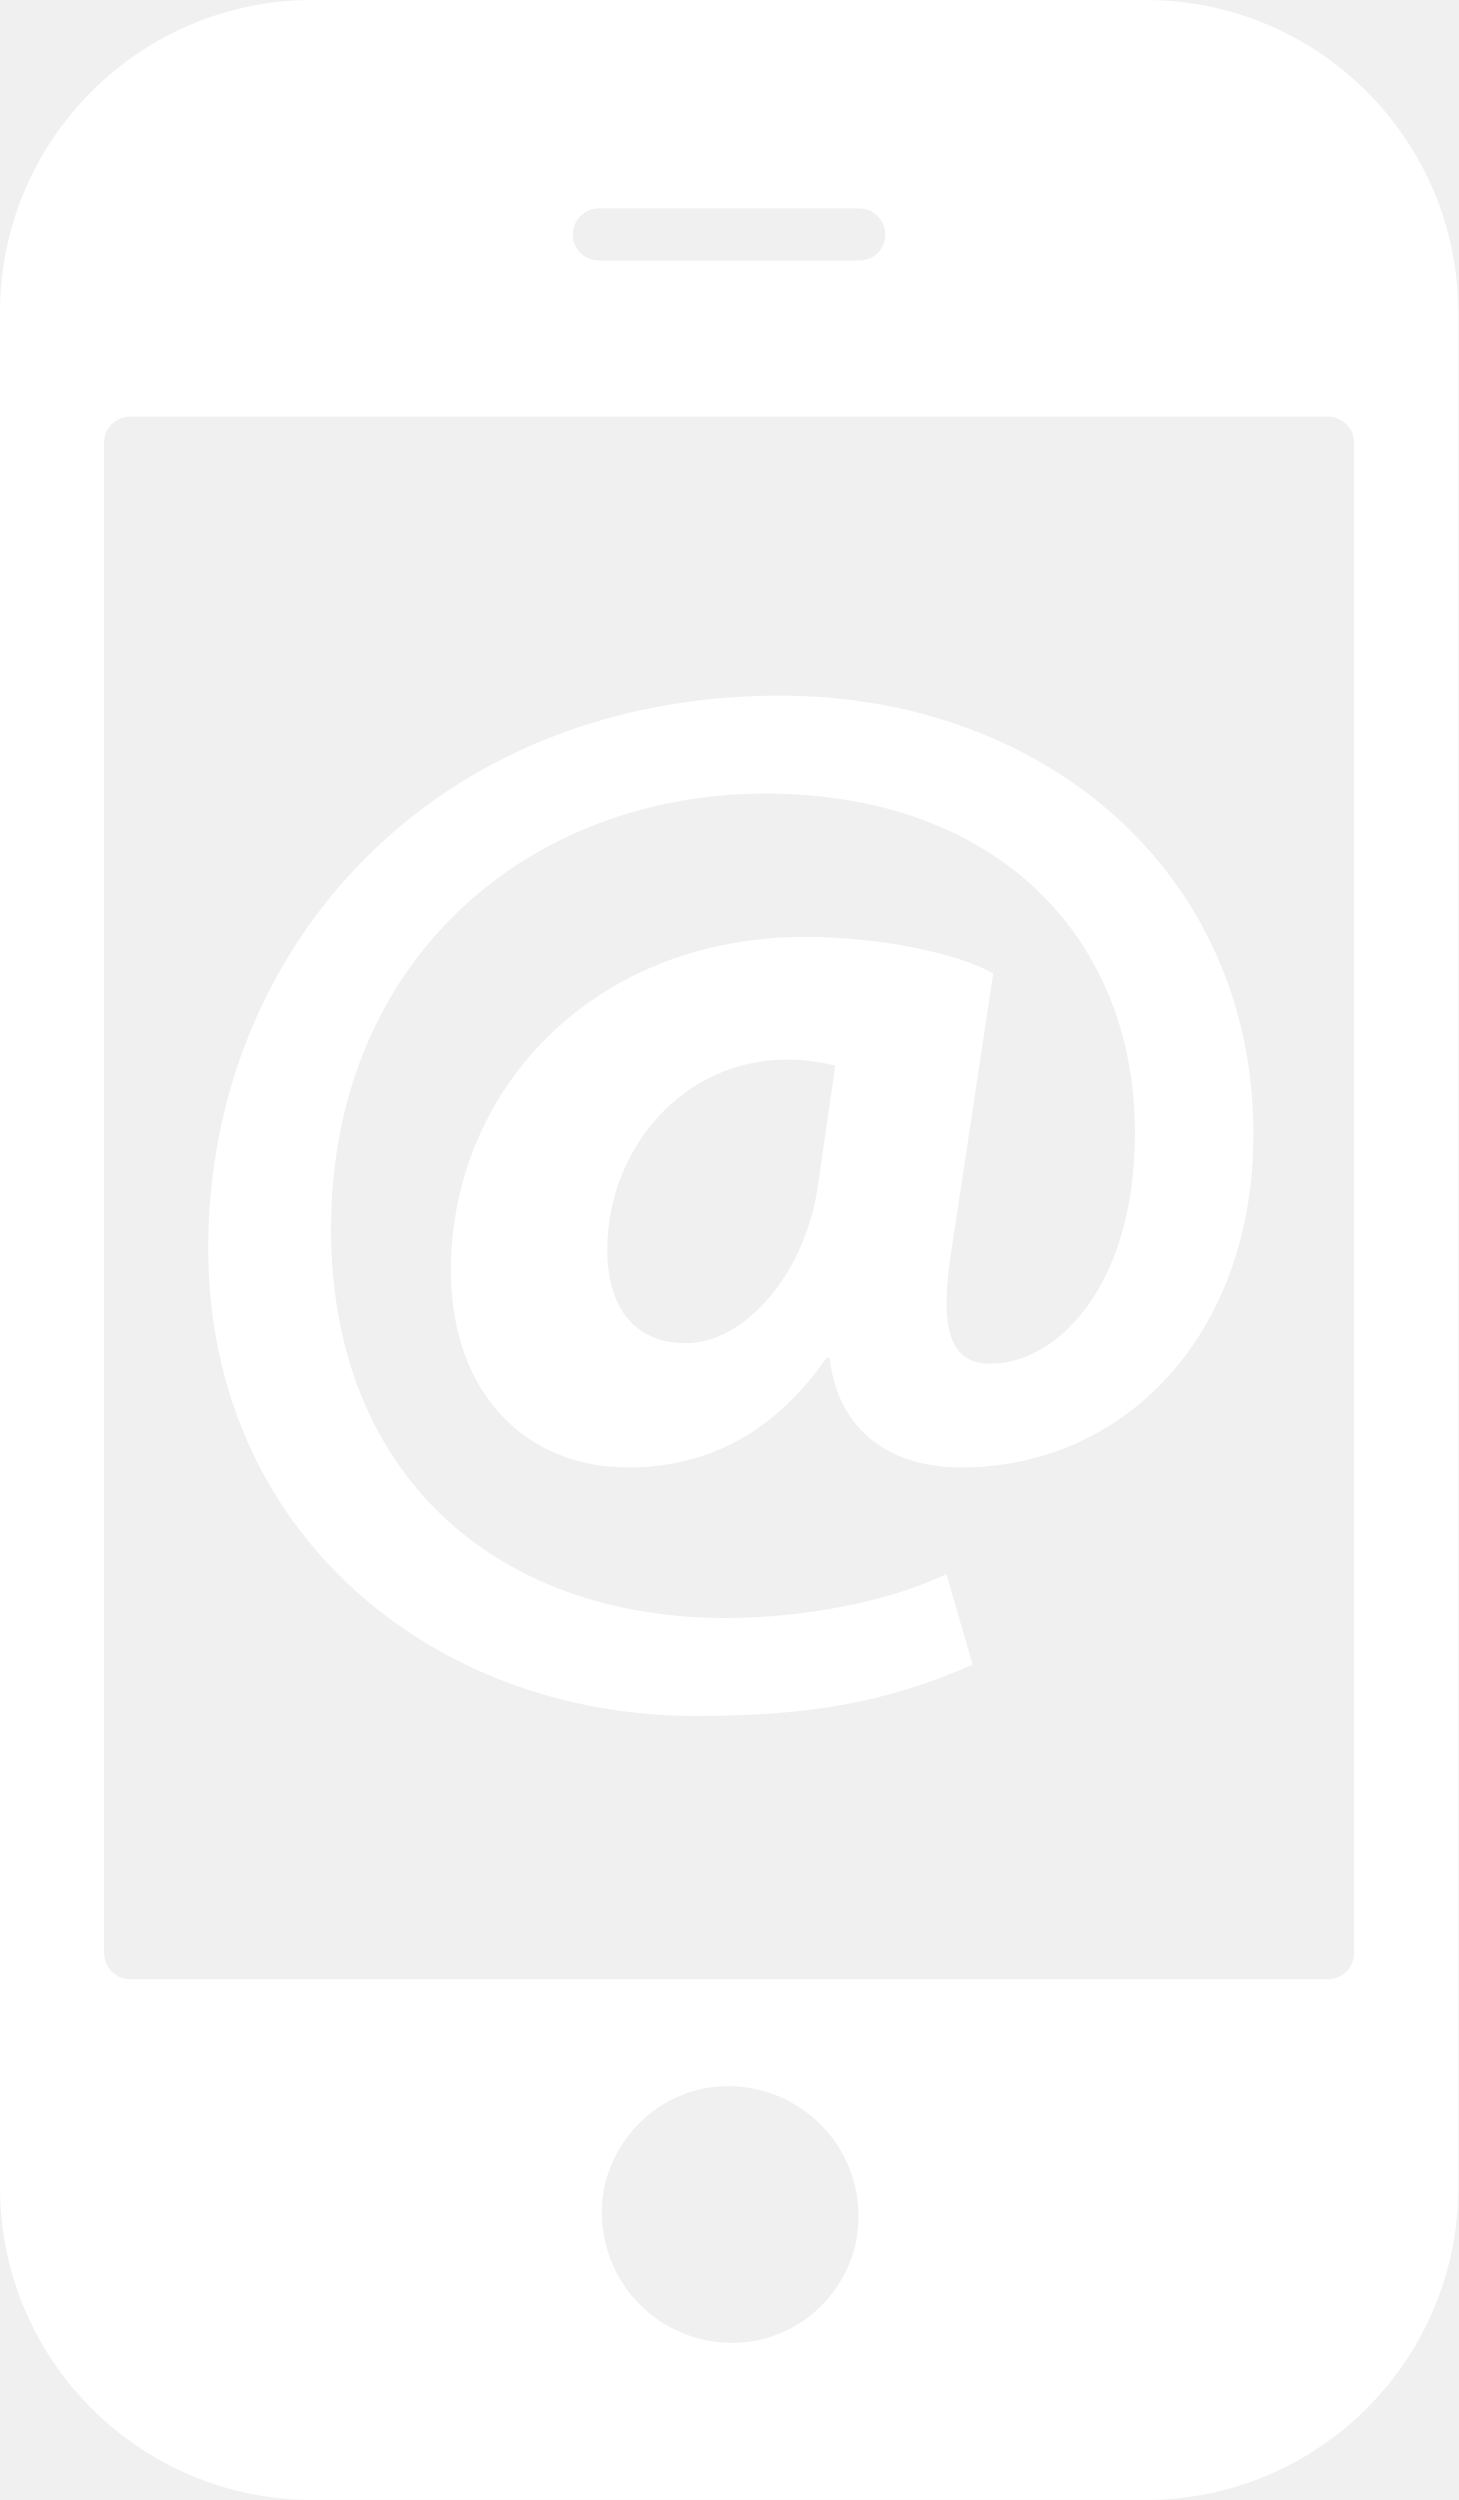
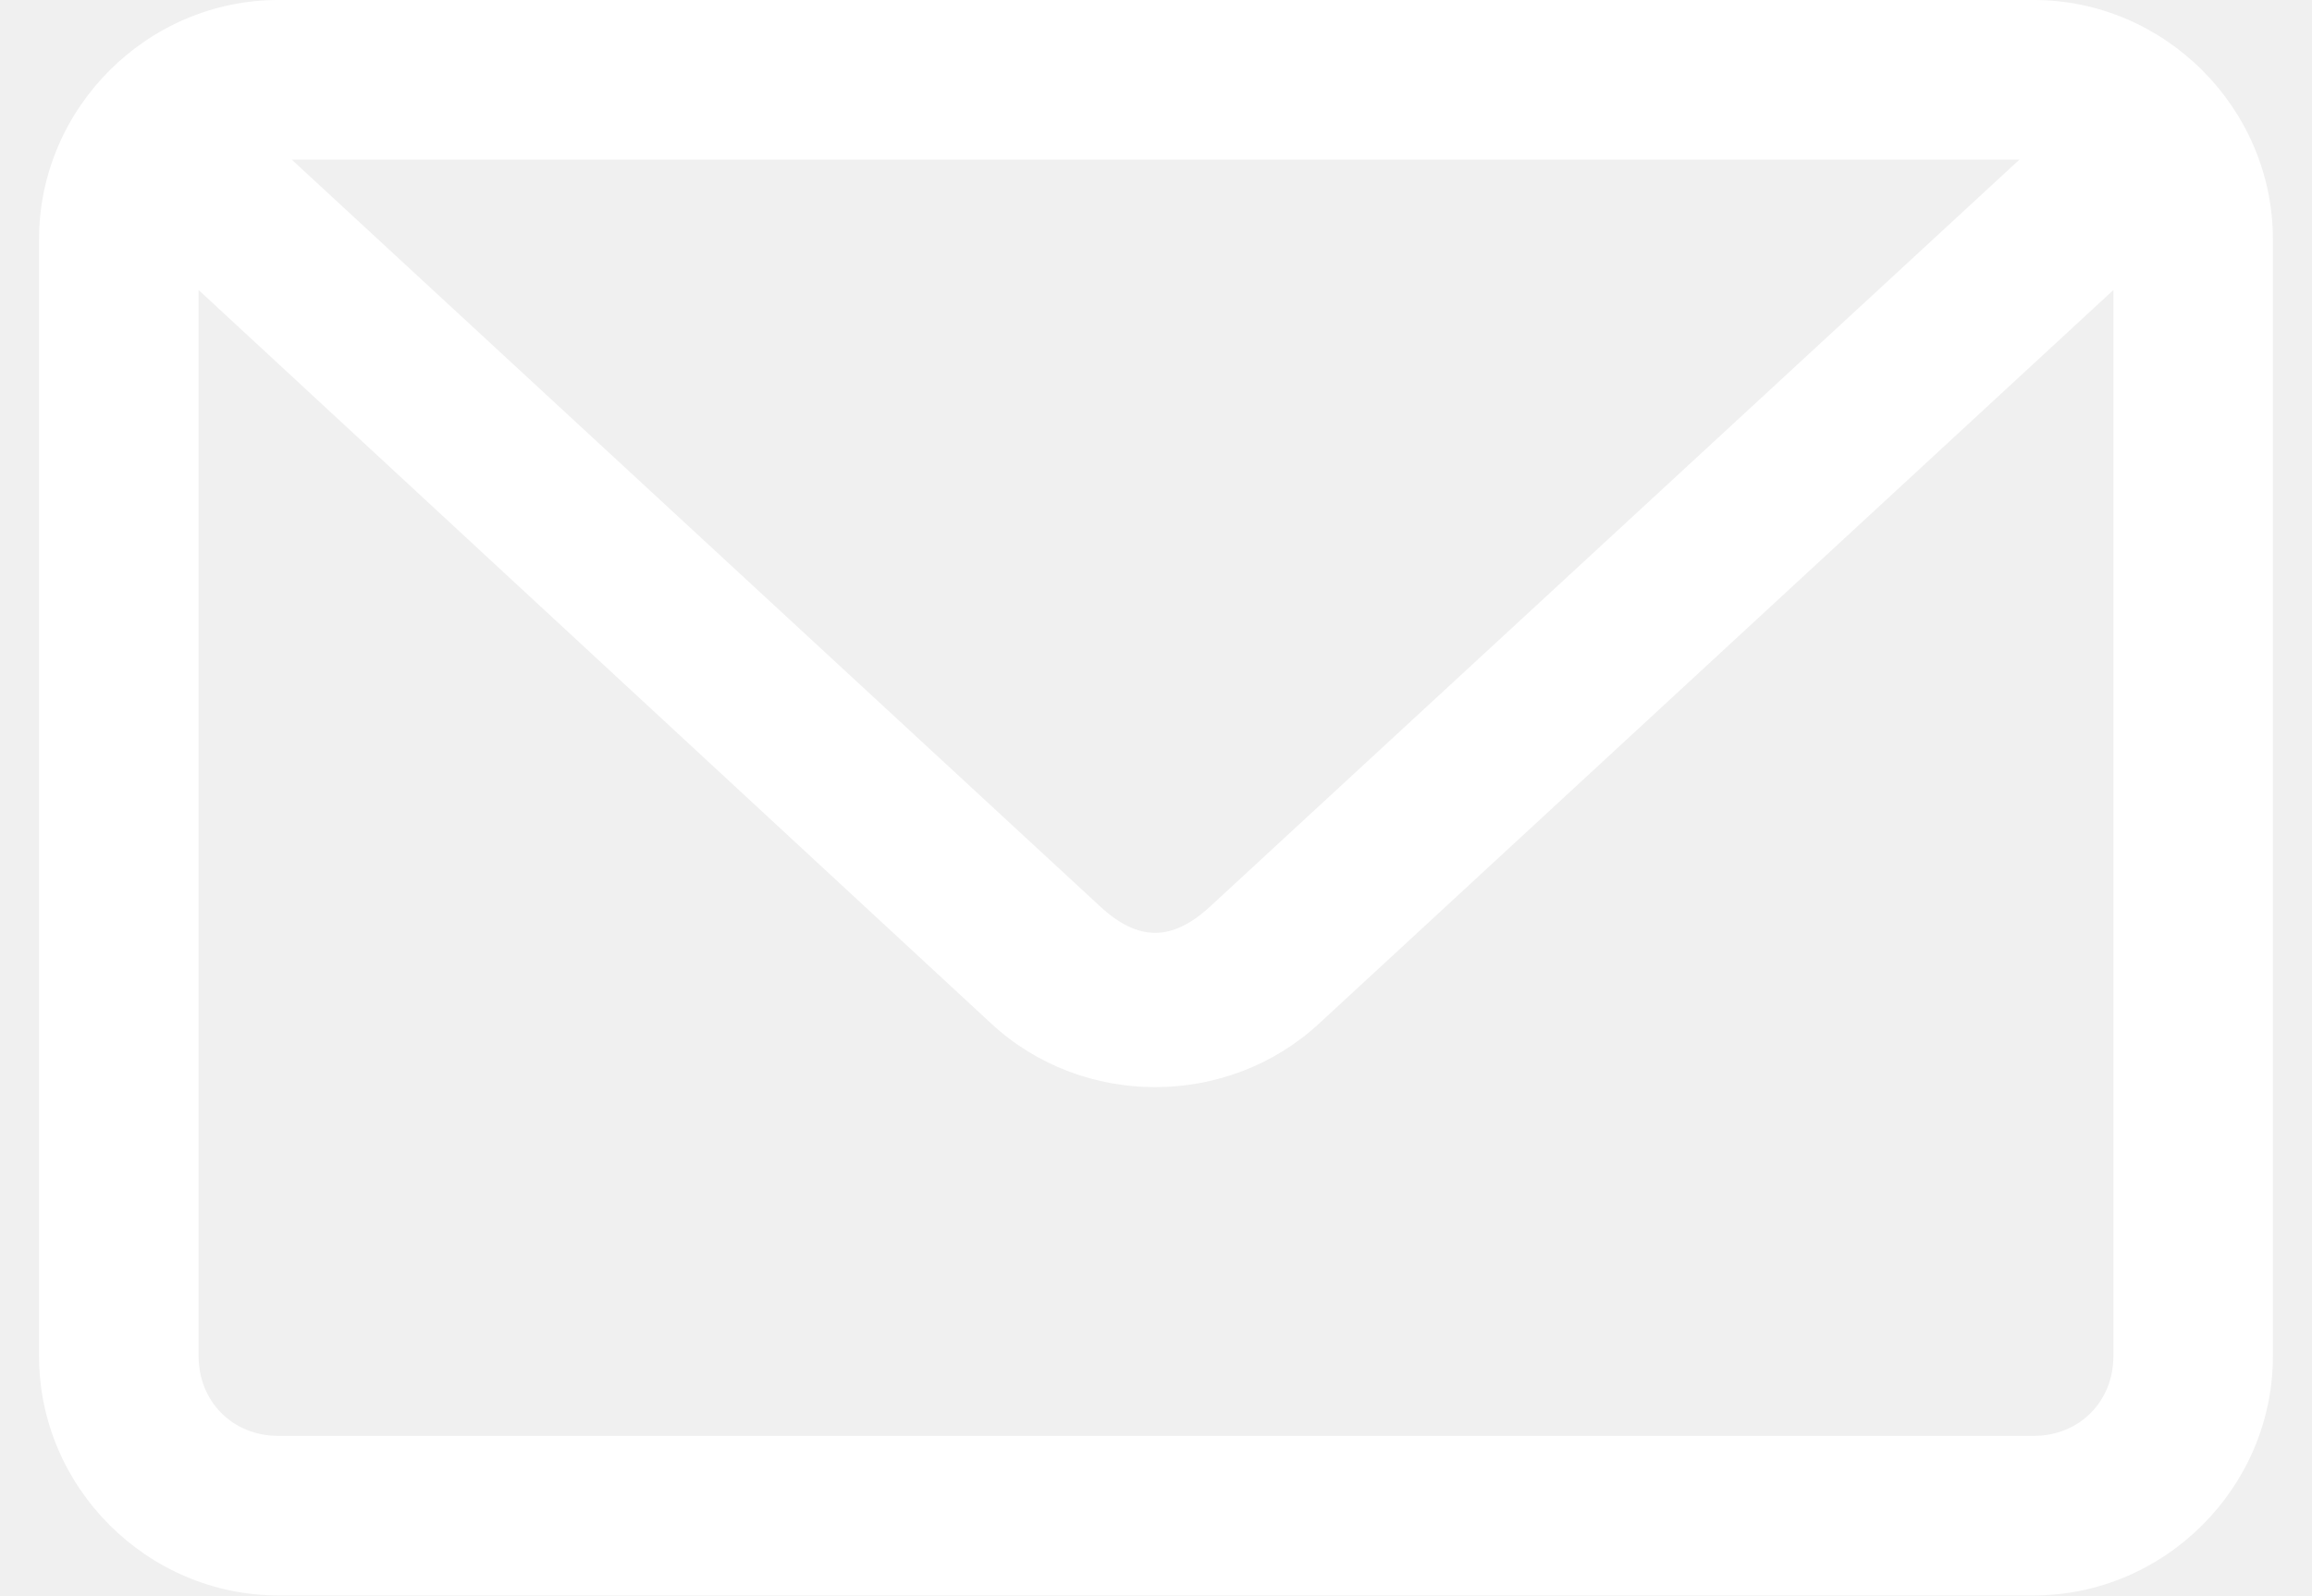
- <svg xmlns="http://www.w3.org/2000/svg" version="1.1" id="Layer_1" x="0px" y="0px" width="28.861px" height="49.479px" viewBox="0 0 28.861 49.479" enable-background="new 0 0 28.861 49.479" xml:space="preserve">
-   <path fill="#FFFFFF" d="M26.799,38.654c0,0.285-0.229,0.518-0.517,0.518H2.576c-0.284,0-0.516-0.23-0.516-0.518V8.762  c0-0.285,0.23-0.516,0.516-0.516h23.707c0.285,0,0.517,0.229,0.517,0.516v0.433l0.565,0.136c0.517,0.124,1.031,0.268,1.496,0.433  V6.185c0-3.416-2.77-6.185-6.186-6.185H6.183C2.767,0.001,0,2.769,0,6.185v37.107c0,3.416,2.768,6.186,6.184,6.186h16.492  c3.416,0,6.186-2.77,6.186-6.186V8.595H26.8L26.799,38.654L26.799,38.654z M11.853,4.125h5.154c0.283,0,0.514,0.229,0.514,0.516  s-0.229,0.515-0.514,0.515h-5.154c-0.283,0-0.516-0.229-0.516-0.515S11.57,4.125,11.853,4.125z M16.926,44.447  c-0.228,0.916-0.939,1.633-1.855,1.855c-1.387,0.322-2.771-0.541-3.092-1.928c-0.09-0.383-0.09-0.781,0-1.164  c0.228-0.916,0.939-1.629,1.855-1.855c1.385-0.32,2.77,0.543,3.092,1.928C17.013,43.667,17.013,44.064,16.926,44.447z" />
-   <g>
-     <path fill="#FFFFFF" d="M19.252,32.947c-1.793,0.781-3.327,1.014-5.497,1.014c-5.179,0-9.634-3.616-9.634-9.257   c0-5.959,4.484-10.936,11.313-10.936c5.236,0,9.373,3.501,9.373,8.679c0,3.963-2.545,6.596-5.785,6.596   c-1.332,0-2.431-0.665-2.604-2.17h-0.059c-0.983,1.418-2.287,2.17-3.935,2.17c-1.997,0-3.5-1.447-3.5-3.905   c0-3.5,2.748-6.596,7.03-6.596c1.418,0,2.979,0.317,3.704,0.723l-0.812,5.38c-0.26,1.562-0.086,2.314,0.694,2.343   c1.274,0.059,2.923-1.417,2.923-4.57c0-3.79-2.661-6.712-7.32-6.712c-4.657,0-8.592,3.27-8.592,8.622   c0,4.831,3.24,7.695,7.811,7.695c1.534,0,3.213-0.318,4.369-0.868L19.252,32.947z M16.532,21.087   c-0.26-0.058-0.578-0.116-0.954-0.116c-2.083,0-3.559,1.793-3.559,3.761c0,1.127,0.521,1.852,1.562,1.852   c1.129,0,2.343-1.331,2.604-3.095L16.532,21.087z" />
+ <svg xmlns="http://www.w3.org/2000/svg" version="1.1" id="Layer_1" x="0px" y="0px" width="46.598px" height="32.16px" viewBox="0 7.959 46.598 32.16" enable-background="new 0 7.959 46.598 32.16" xml:space="preserve">
+   <g transform="translate(0,-952.3622)">
+     <path fill="#FFFFFF" d="M5.611,960.321c-2.645,0-4.824,2.18-4.824,4.824v22.513c0,2.645,2.18,4.823,4.824,4.823h35.375   c2.645,0,4.824-2.179,4.824-4.823v-22.513c0-2.645-2.18-4.824-4.824-4.824H5.611z M5.879,963.538h34.823l-16.314,15.058   c-0.765,0.705-1.448,0.705-2.211,0L5.879,963.538z M4.003,966.167l15.979,14.79c1.844,1.705,4.755,1.703,6.6,0l16.013-14.79v21.491   c0,0.918-0.689,1.607-1.608,1.607H5.611c-0.918,0-1.608-0.689-1.608-1.607V966.167z" />
  </g>
</svg>
